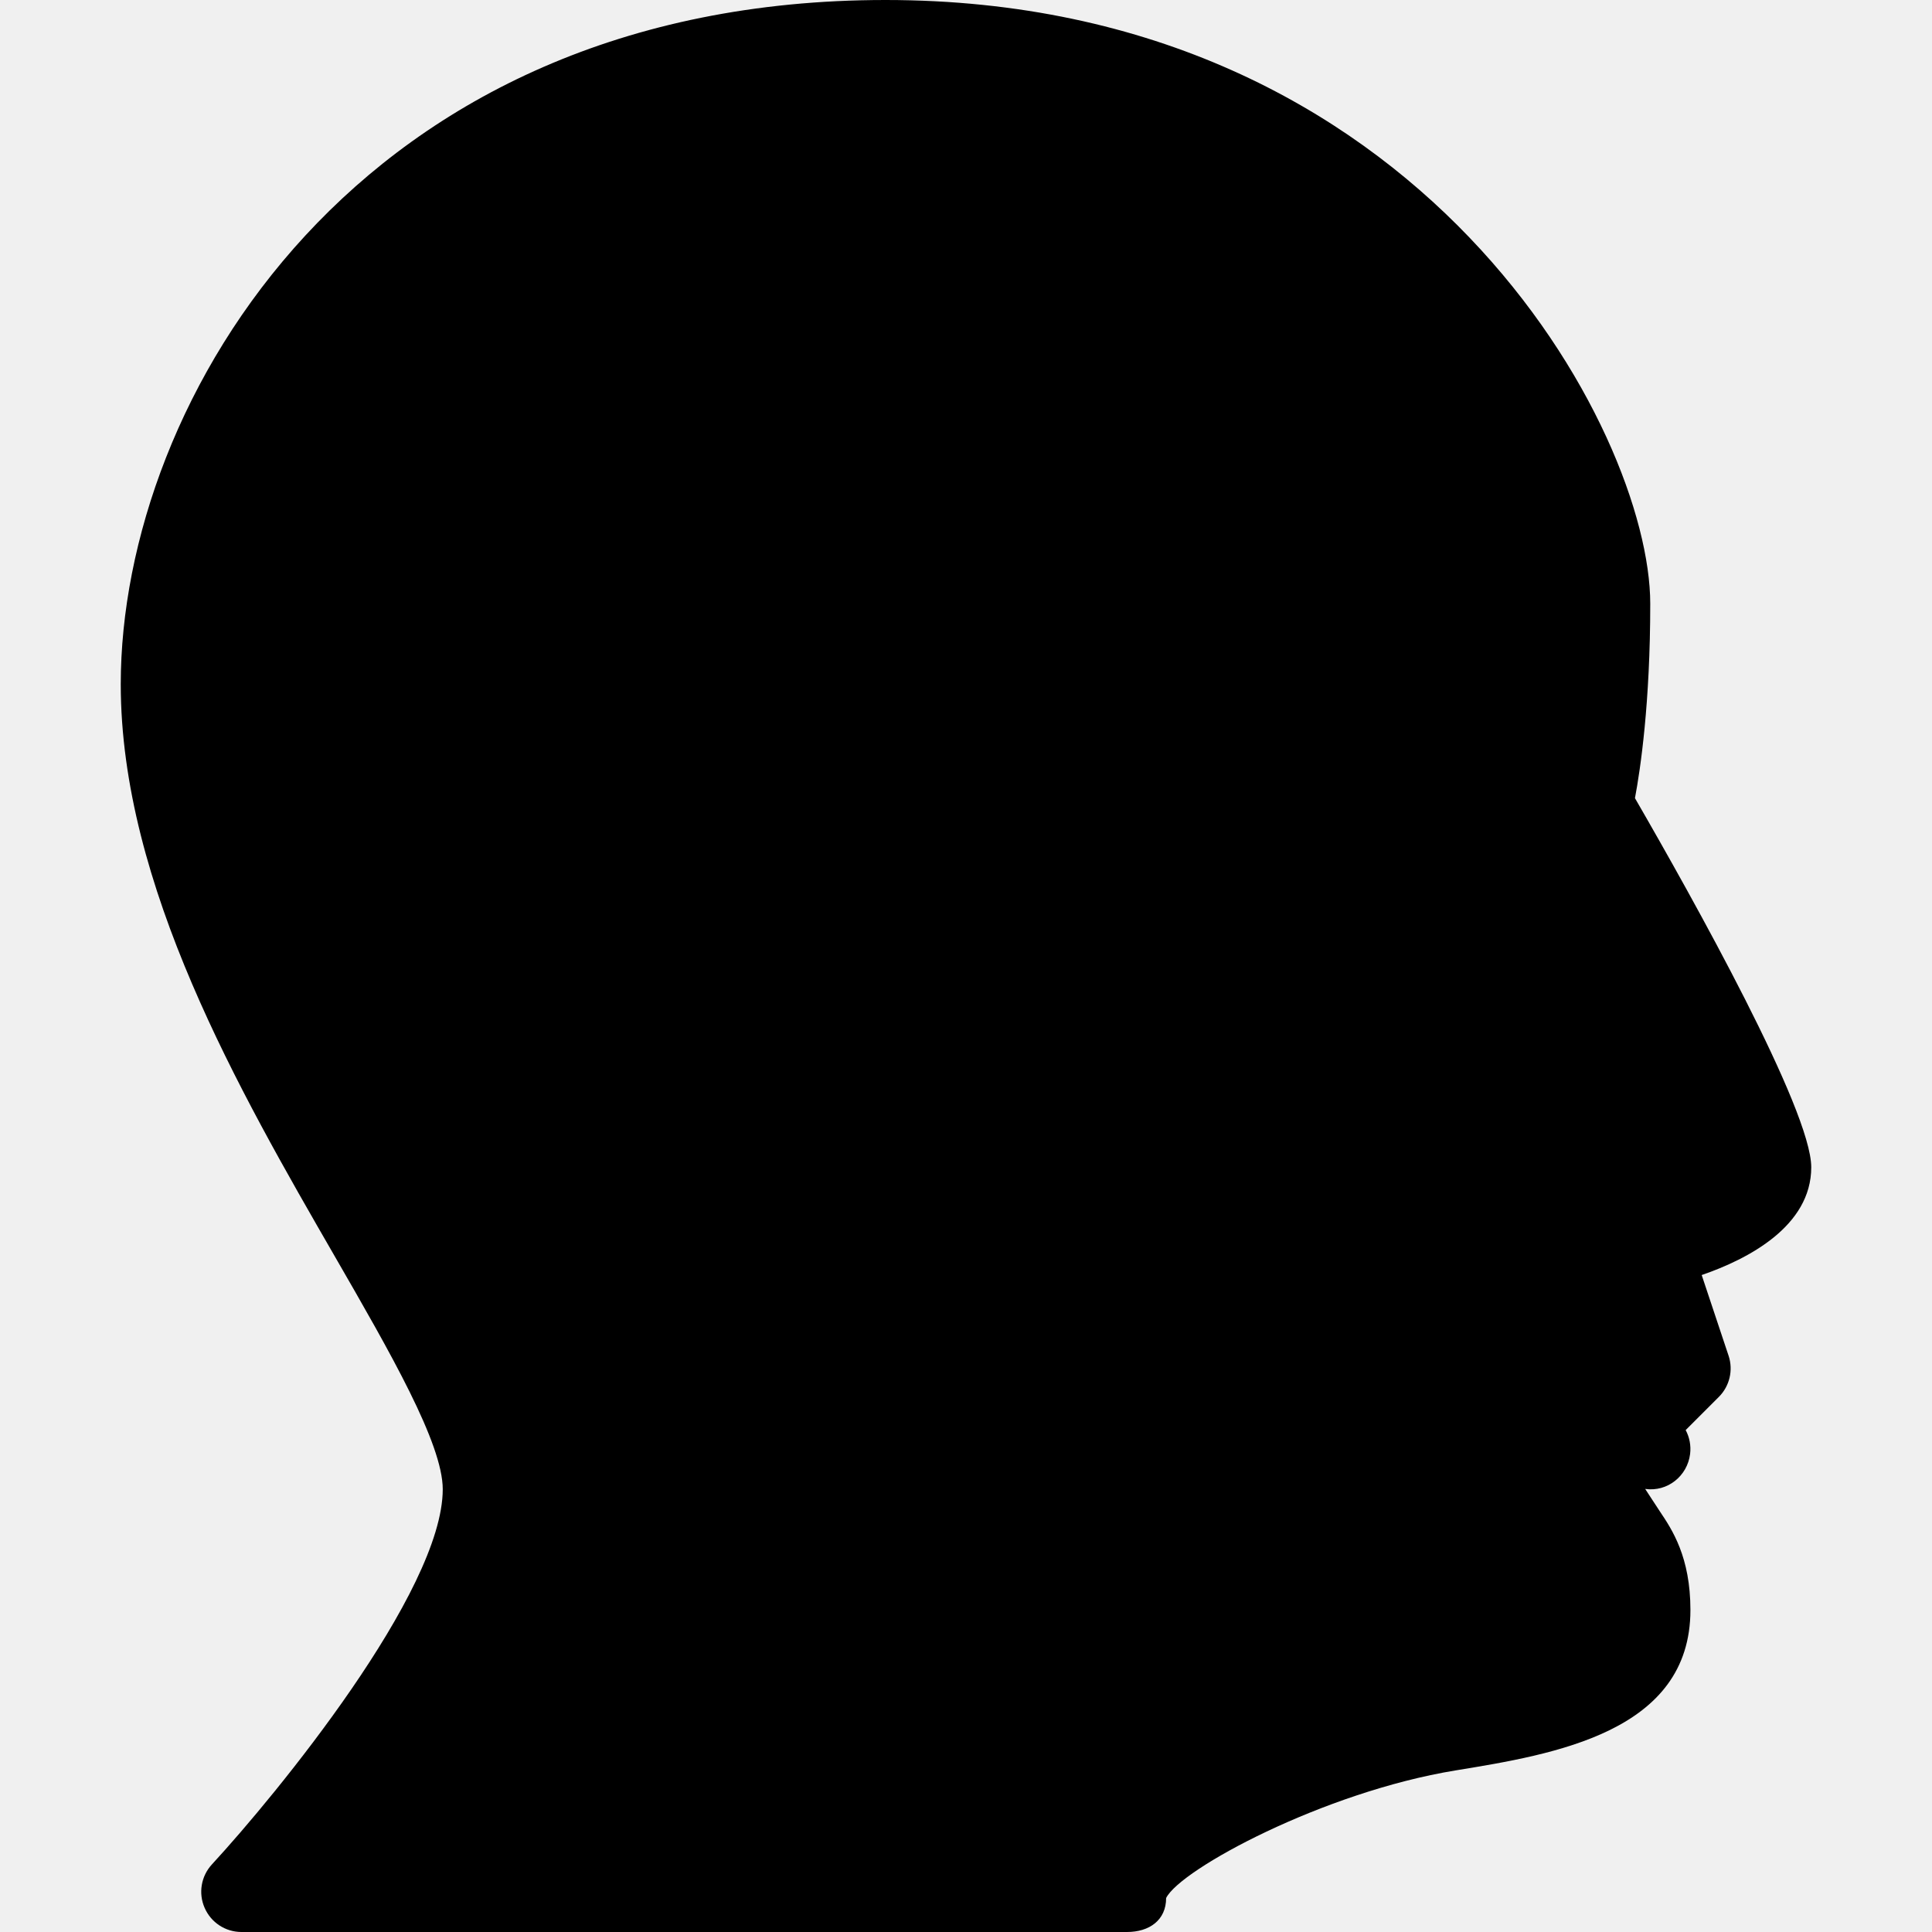
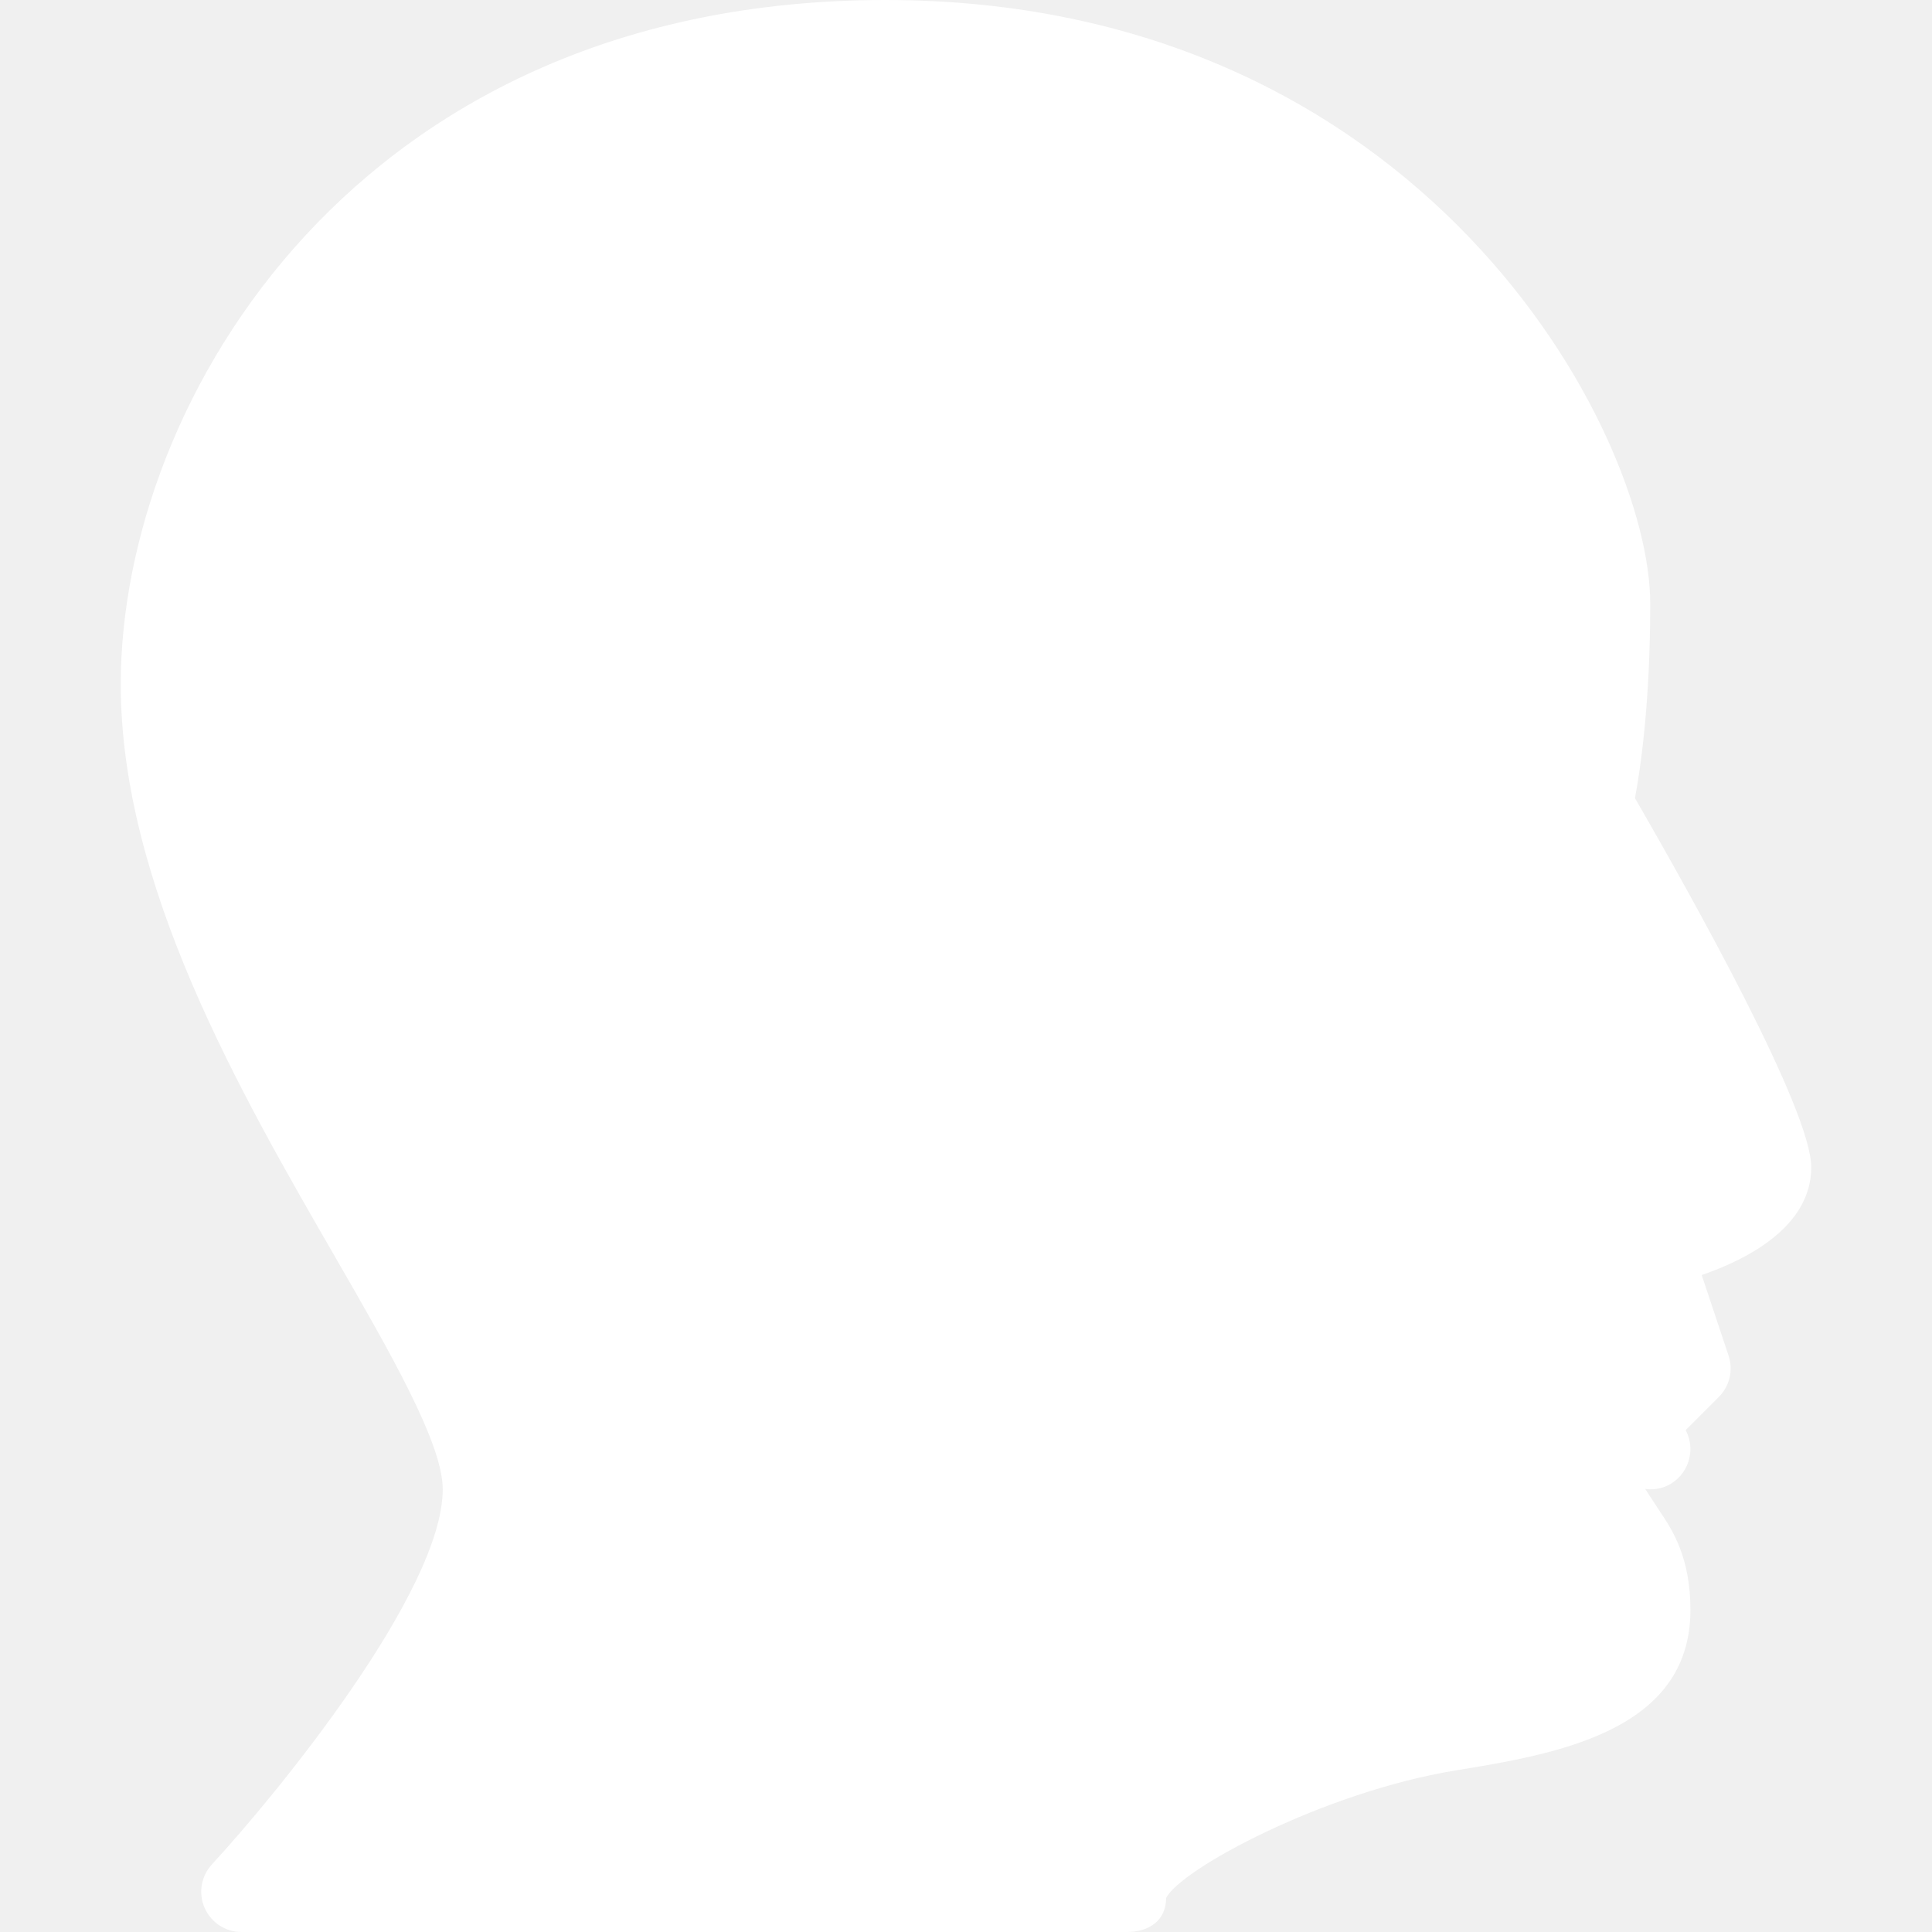
- <svg xmlns="http://www.w3.org/2000/svg" version="1.1" id="Layer_1" x="0px" y="0px" viewBox="0 0 512 512" style="enable-background:new 0 0 512 512;" xml:space="preserve">
+ <svg xmlns="http://www.w3.org/2000/svg" version="1.1" id="Layer_1" x="0px" y="0px" fill="white" viewBox="0 0 512 512" style="enable-background:new 0 0 512 512;" xml:space="preserve">
  <g>
    <g>
      <path d="M480,309.333c0-15.125-31.168-70.912-46.72-97.813c1.451-7.68,4.053-25.237,4.053-51.52c0-45.547-60.288-160-202.667-160    C94.869,0,32,106.048,32,181.333c0,53.248,31.445,107.819,56.725,151.616c14.72,25.515,28.608,49.621,28.608,61.717    c0,27.157-44.16,80.981-61.184,99.435c-2.859,3.115-3.627,7.616-1.92,11.499c1.707,3.904,5.525,6.4,9.771,6.4h234.667    c5.888,0,10.368-3.115,10.368-9.003c3.776-7.616,41.664-28.075,76.672-33.813c26.283-4.288,62.272-10.197,62.272-42.517    c0-14.059-4.864-21.312-8.085-26.112c-2.155-3.221-2.581-4.011-3.904-5.973c5.909,0.832,11.179-3.413,11.904-9.259    c0.277-2.261-0.171-4.459-1.173-6.336l8.789-8.789c2.859-2.859,3.861-7.083,2.581-10.923l-7.125-21.376    C463.253,333.675,480,324.971,480,309.333z" />
    </g>
  </g>
  <g>
</g>
  <g>
</g>
  <g>
</g>
  <g>
</g>
  <g>
</g>
  <g>
</g>
  <g>
</g>
  <g>
</g>
  <g>
</g>
  <g>
</g>
  <g>
</g>
  <g>
</g>
  <g>
</g>
  <g>
</g>
  <g>
</g>
</svg>
